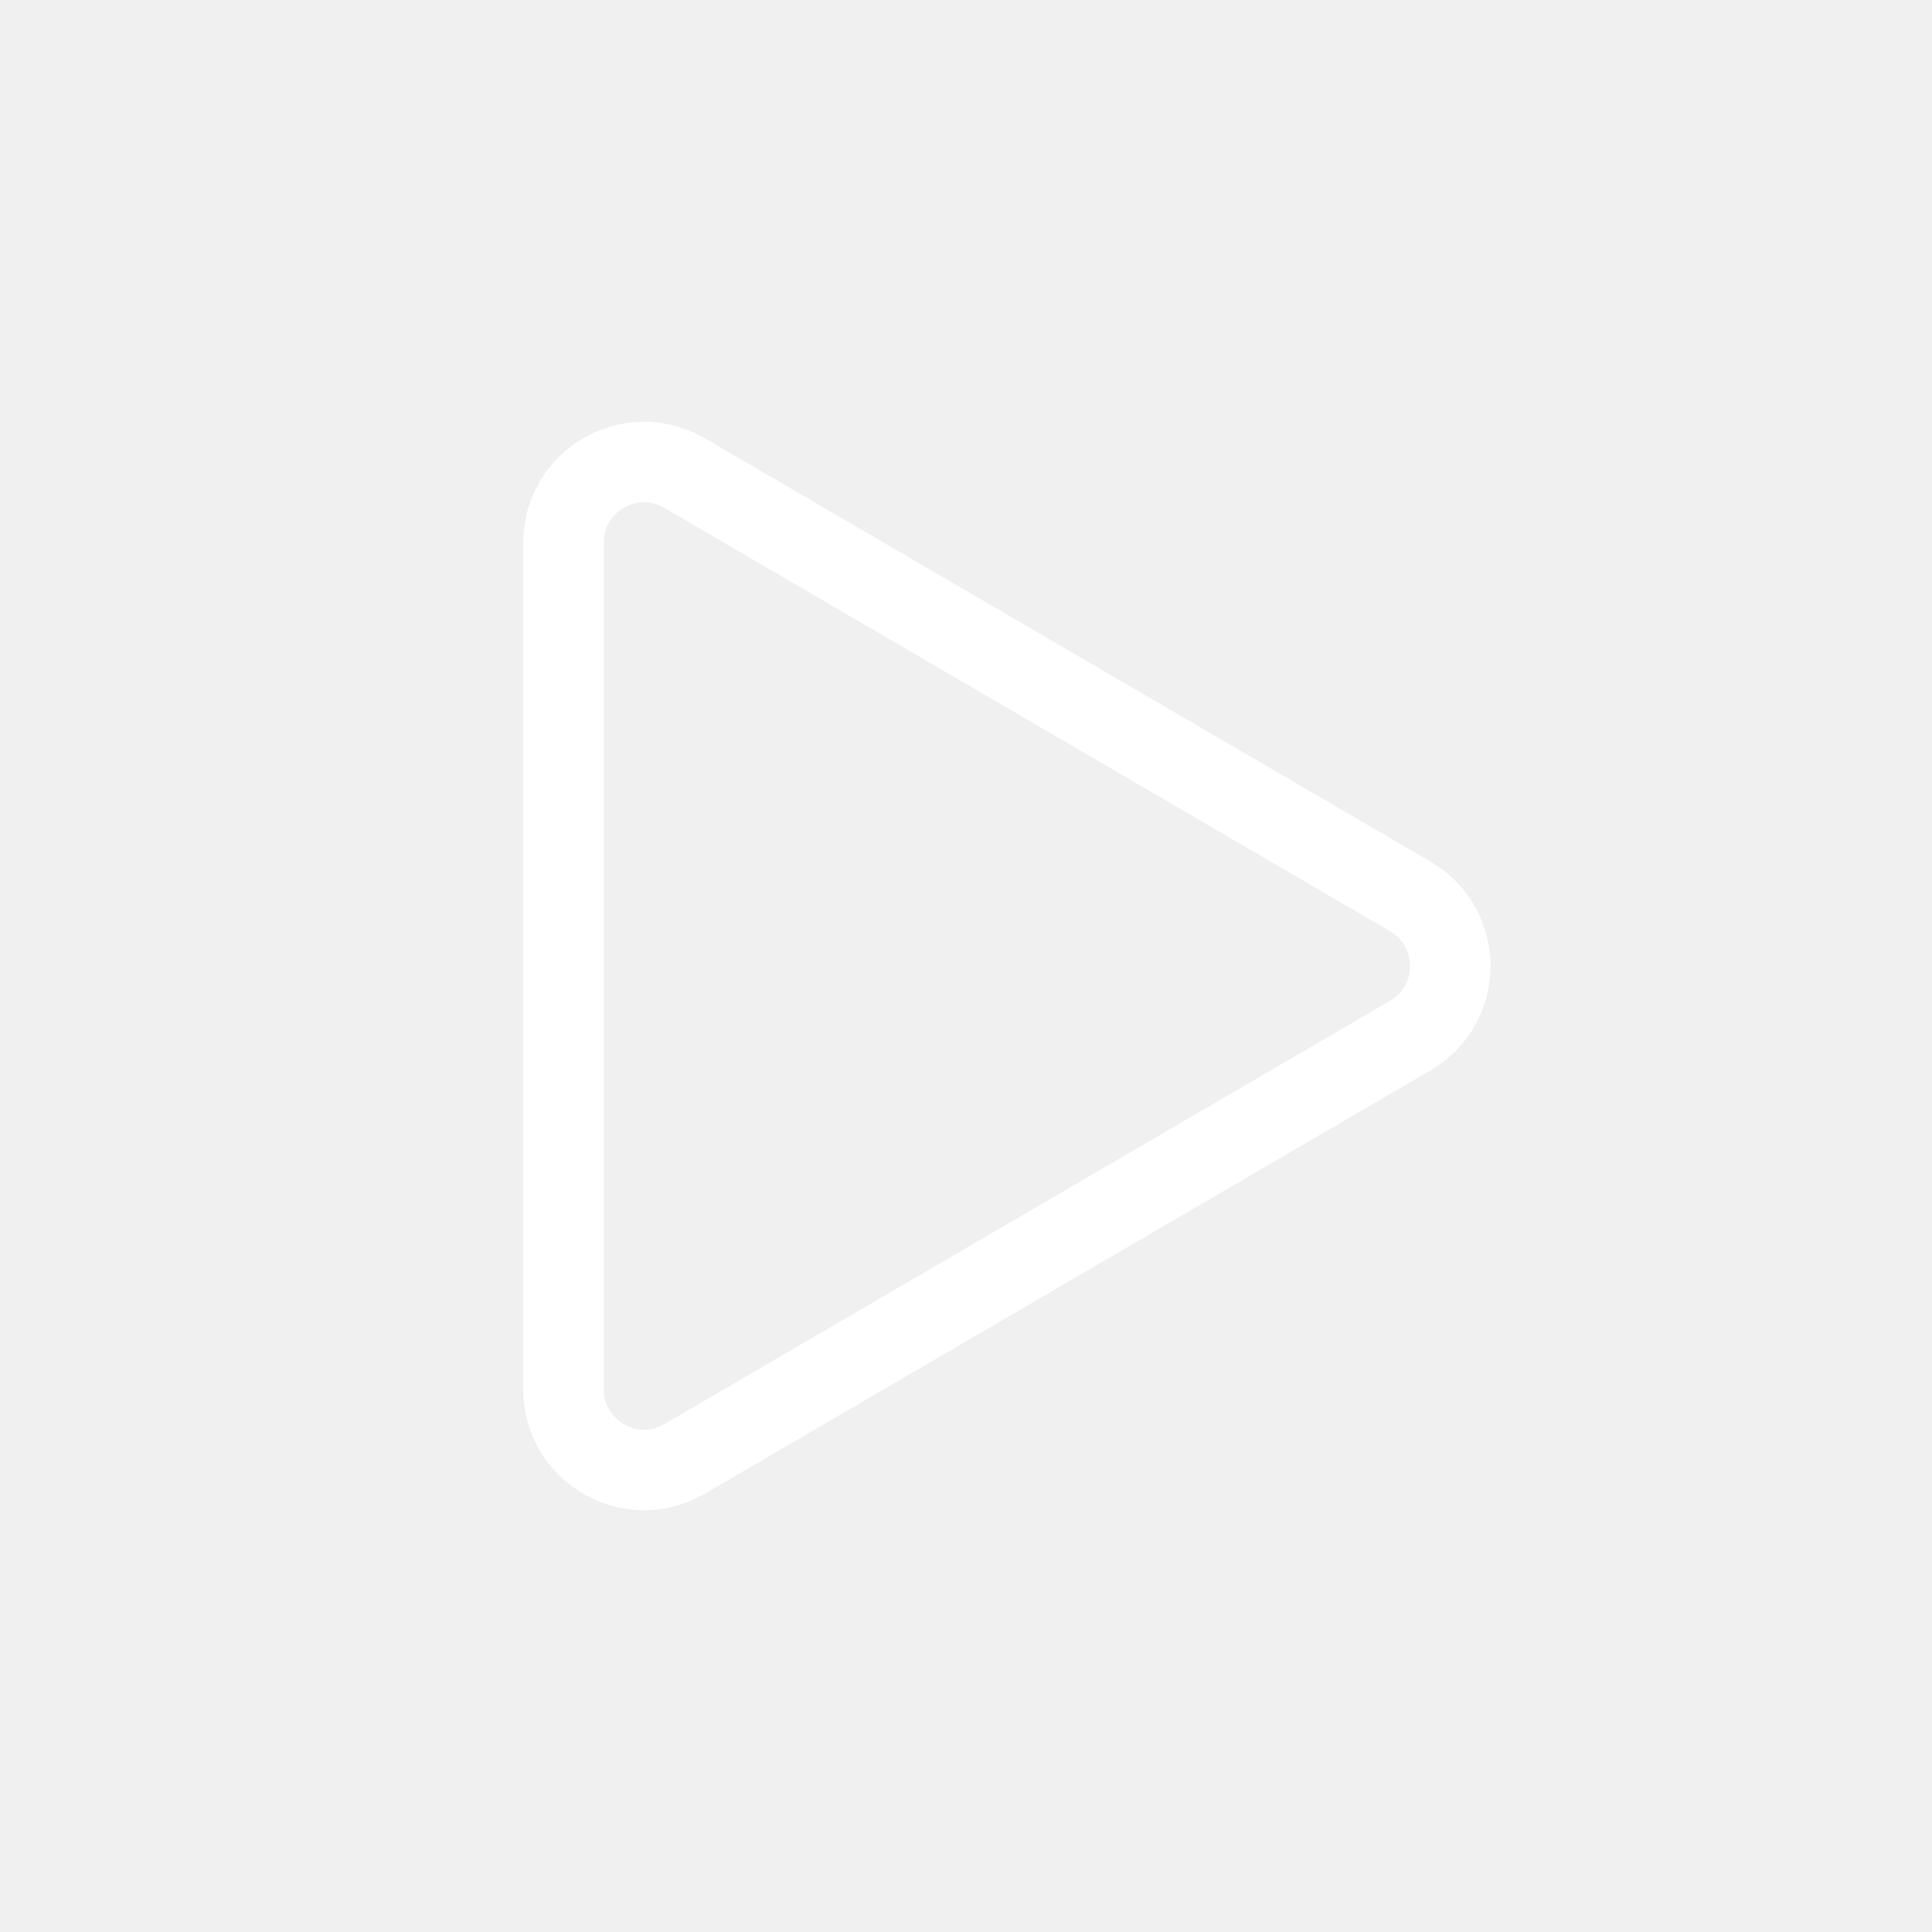
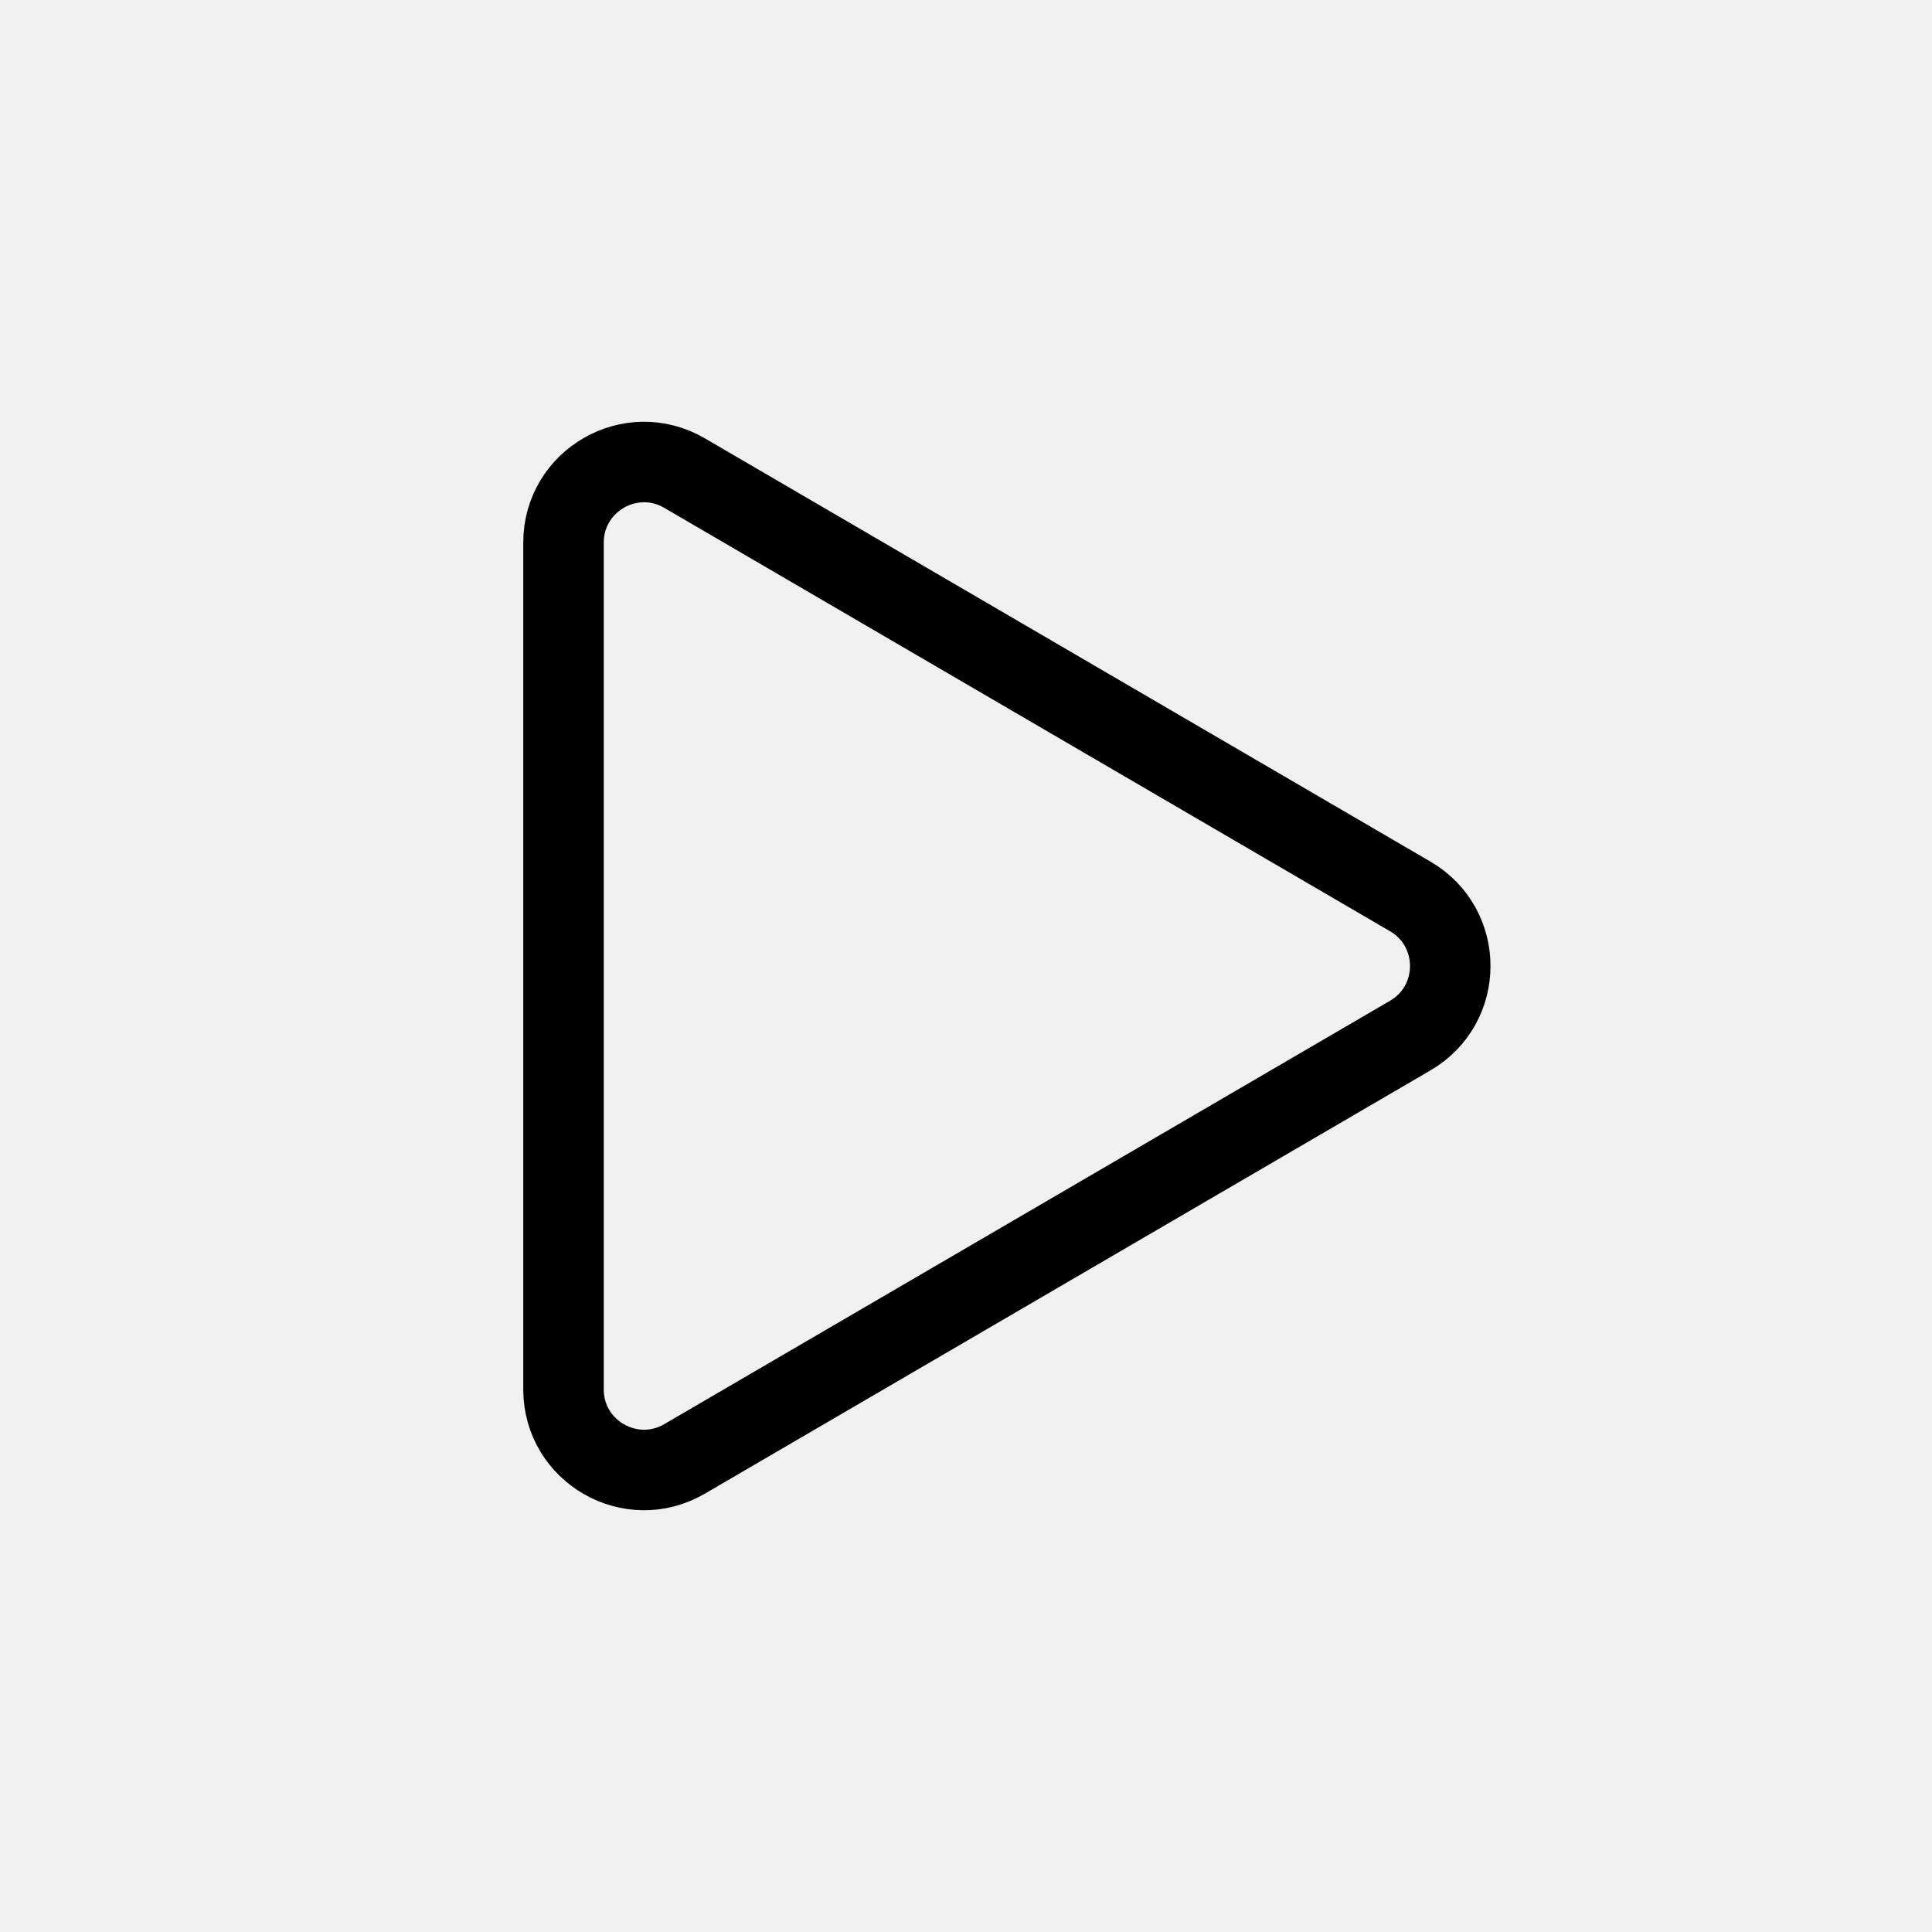
<svg xmlns="http://www.w3.org/2000/svg" width="20" height="20" viewBox="0 0 24 24" fill="none">
-   <path d="M7 6.741C7 5.969 7.837 5.488 8.504 5.877L17.519 11.136C18.181 11.522 18.181 12.478 17.519 12.864L8.504 18.123C7.837 18.512 7 18.031 7 17.259V6.741Z" stroke="#fff" strokeWidth="1.5" strokeMiterlimit="10" strokeLinecap="round" strokeLinejoin="round" />
+   <path d="M7 6.741C7 5.969 7.837 5.488 8.504 5.877L17.519 11.136C18.181 11.522 18.181 12.478 17.519 12.864L8.504 18.123C7.837 18.512 7 18.031 7 17.259V6.741Z" stroke="currentColor" strokeWidth="1.5" strokeMiterlimit="10" strokeLinecap="round" strokeLinejoin="round" />
</svg>
